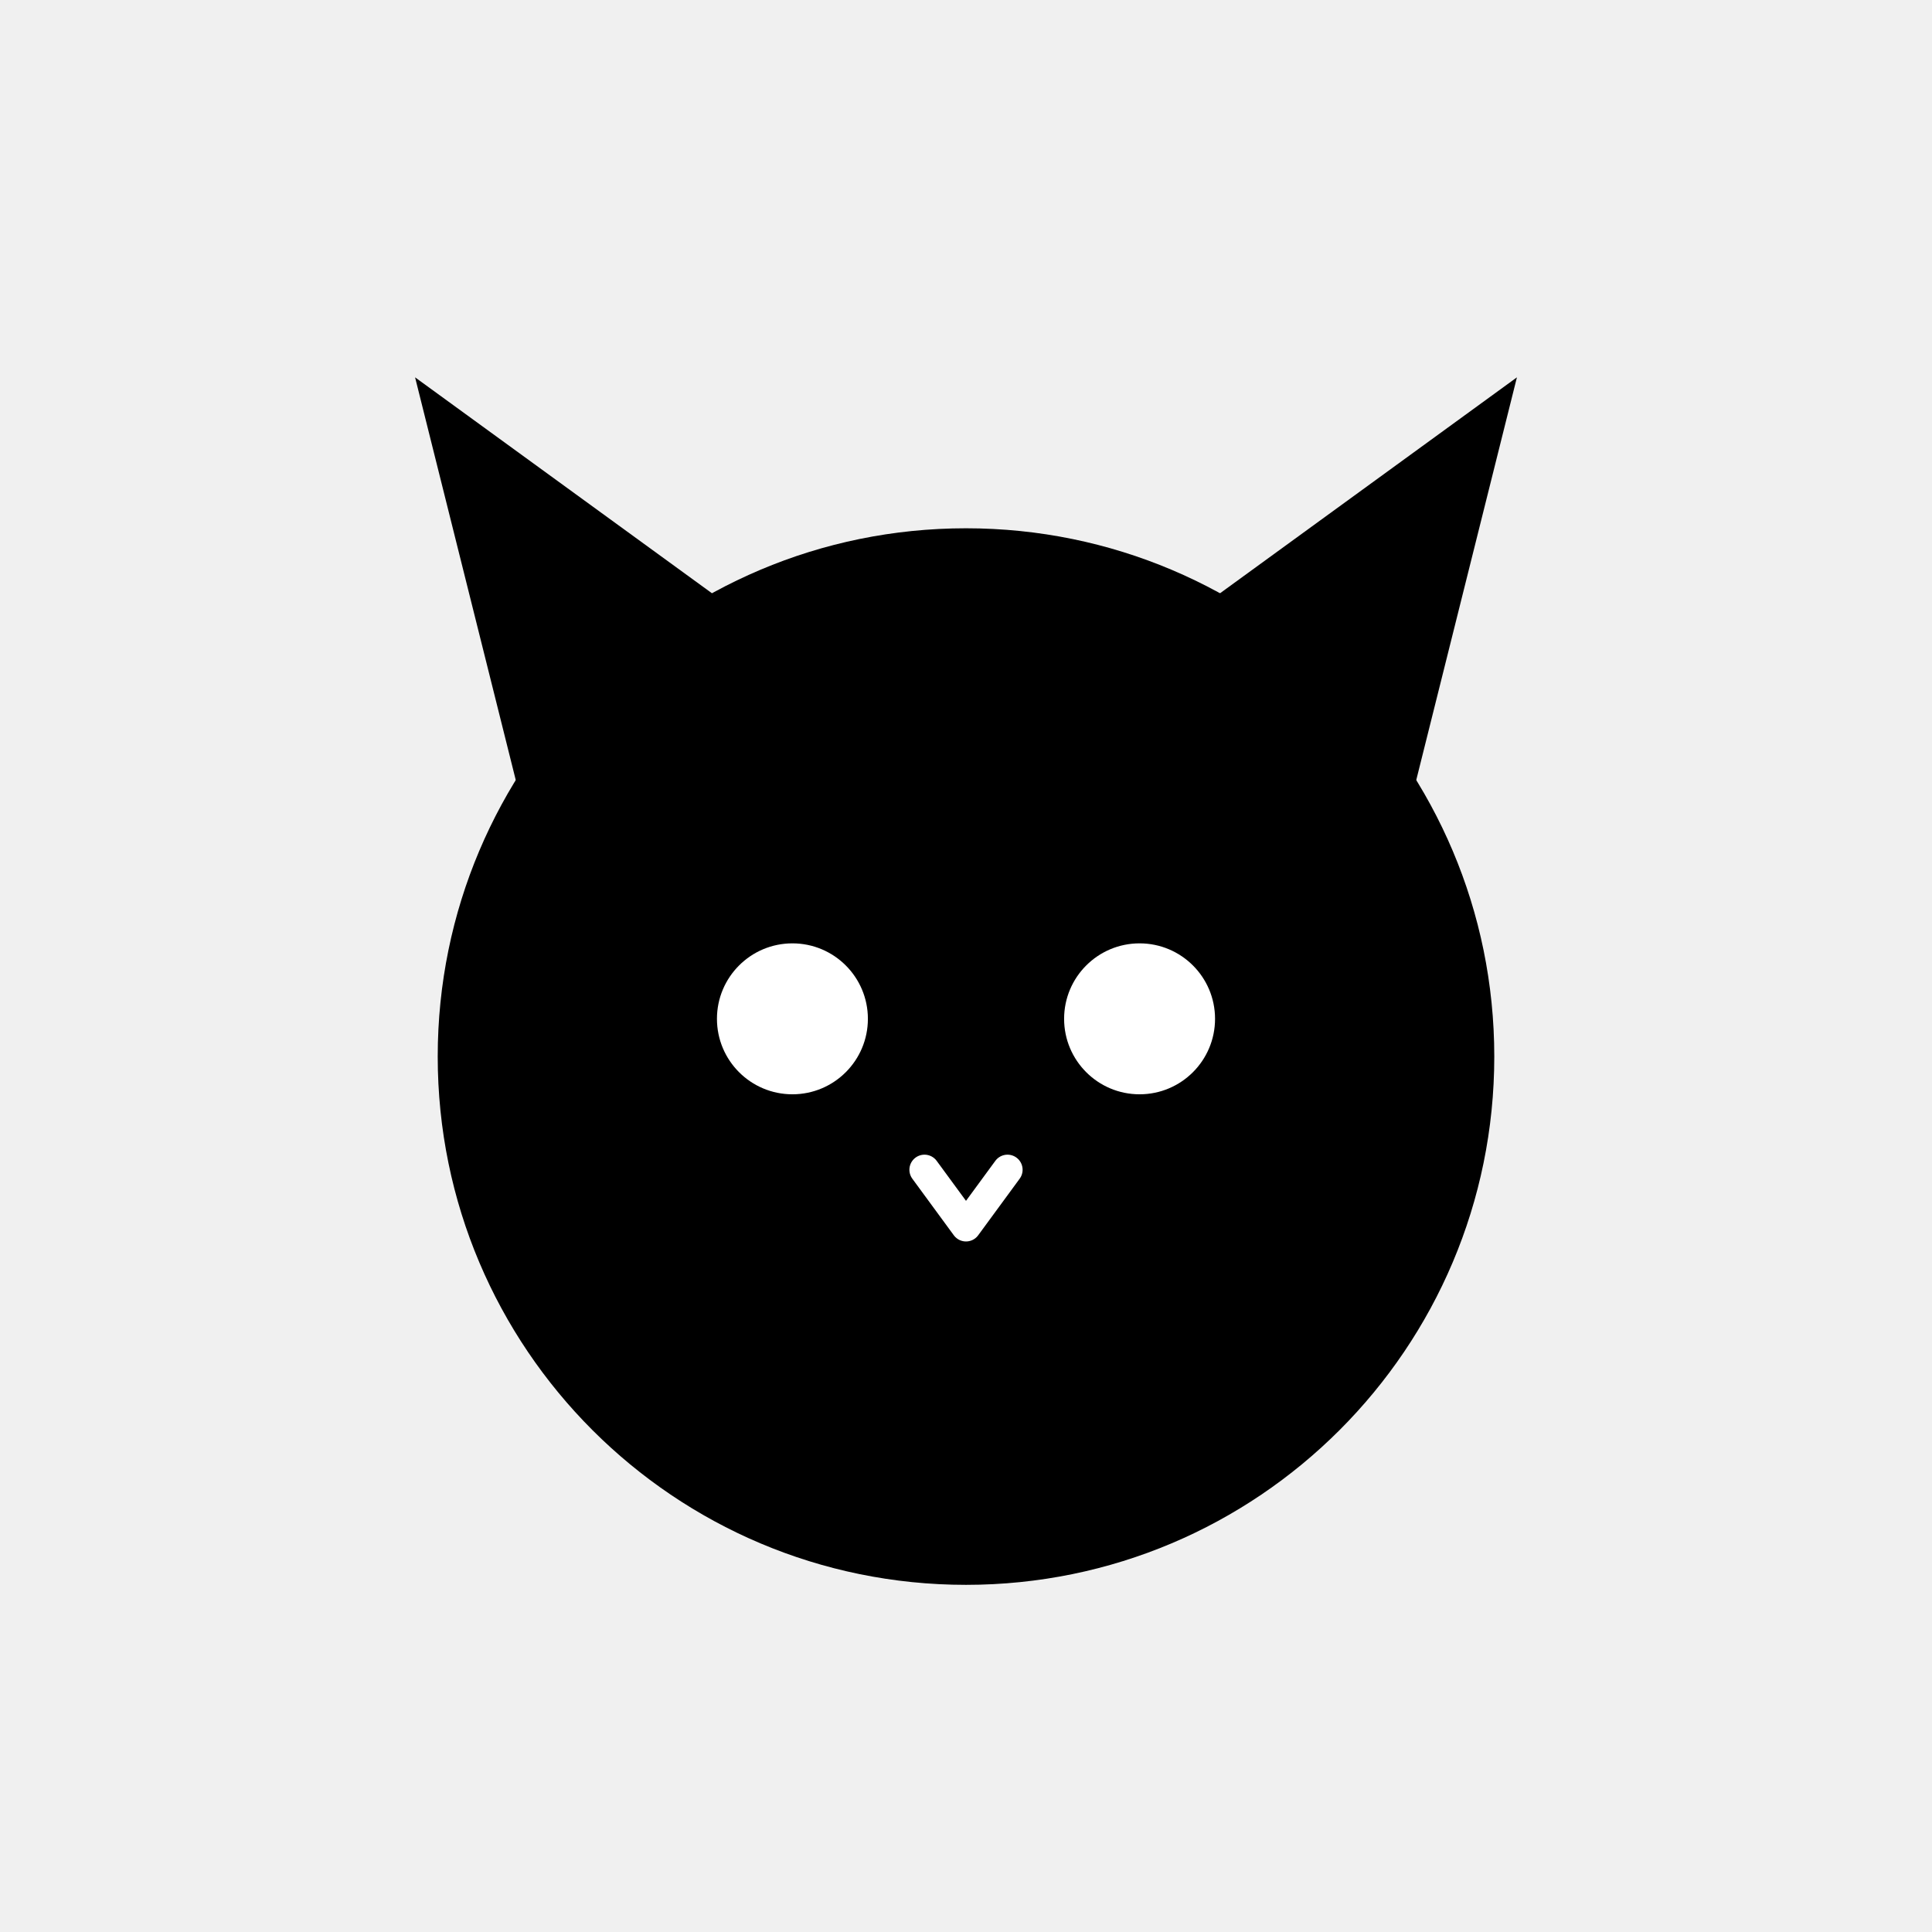
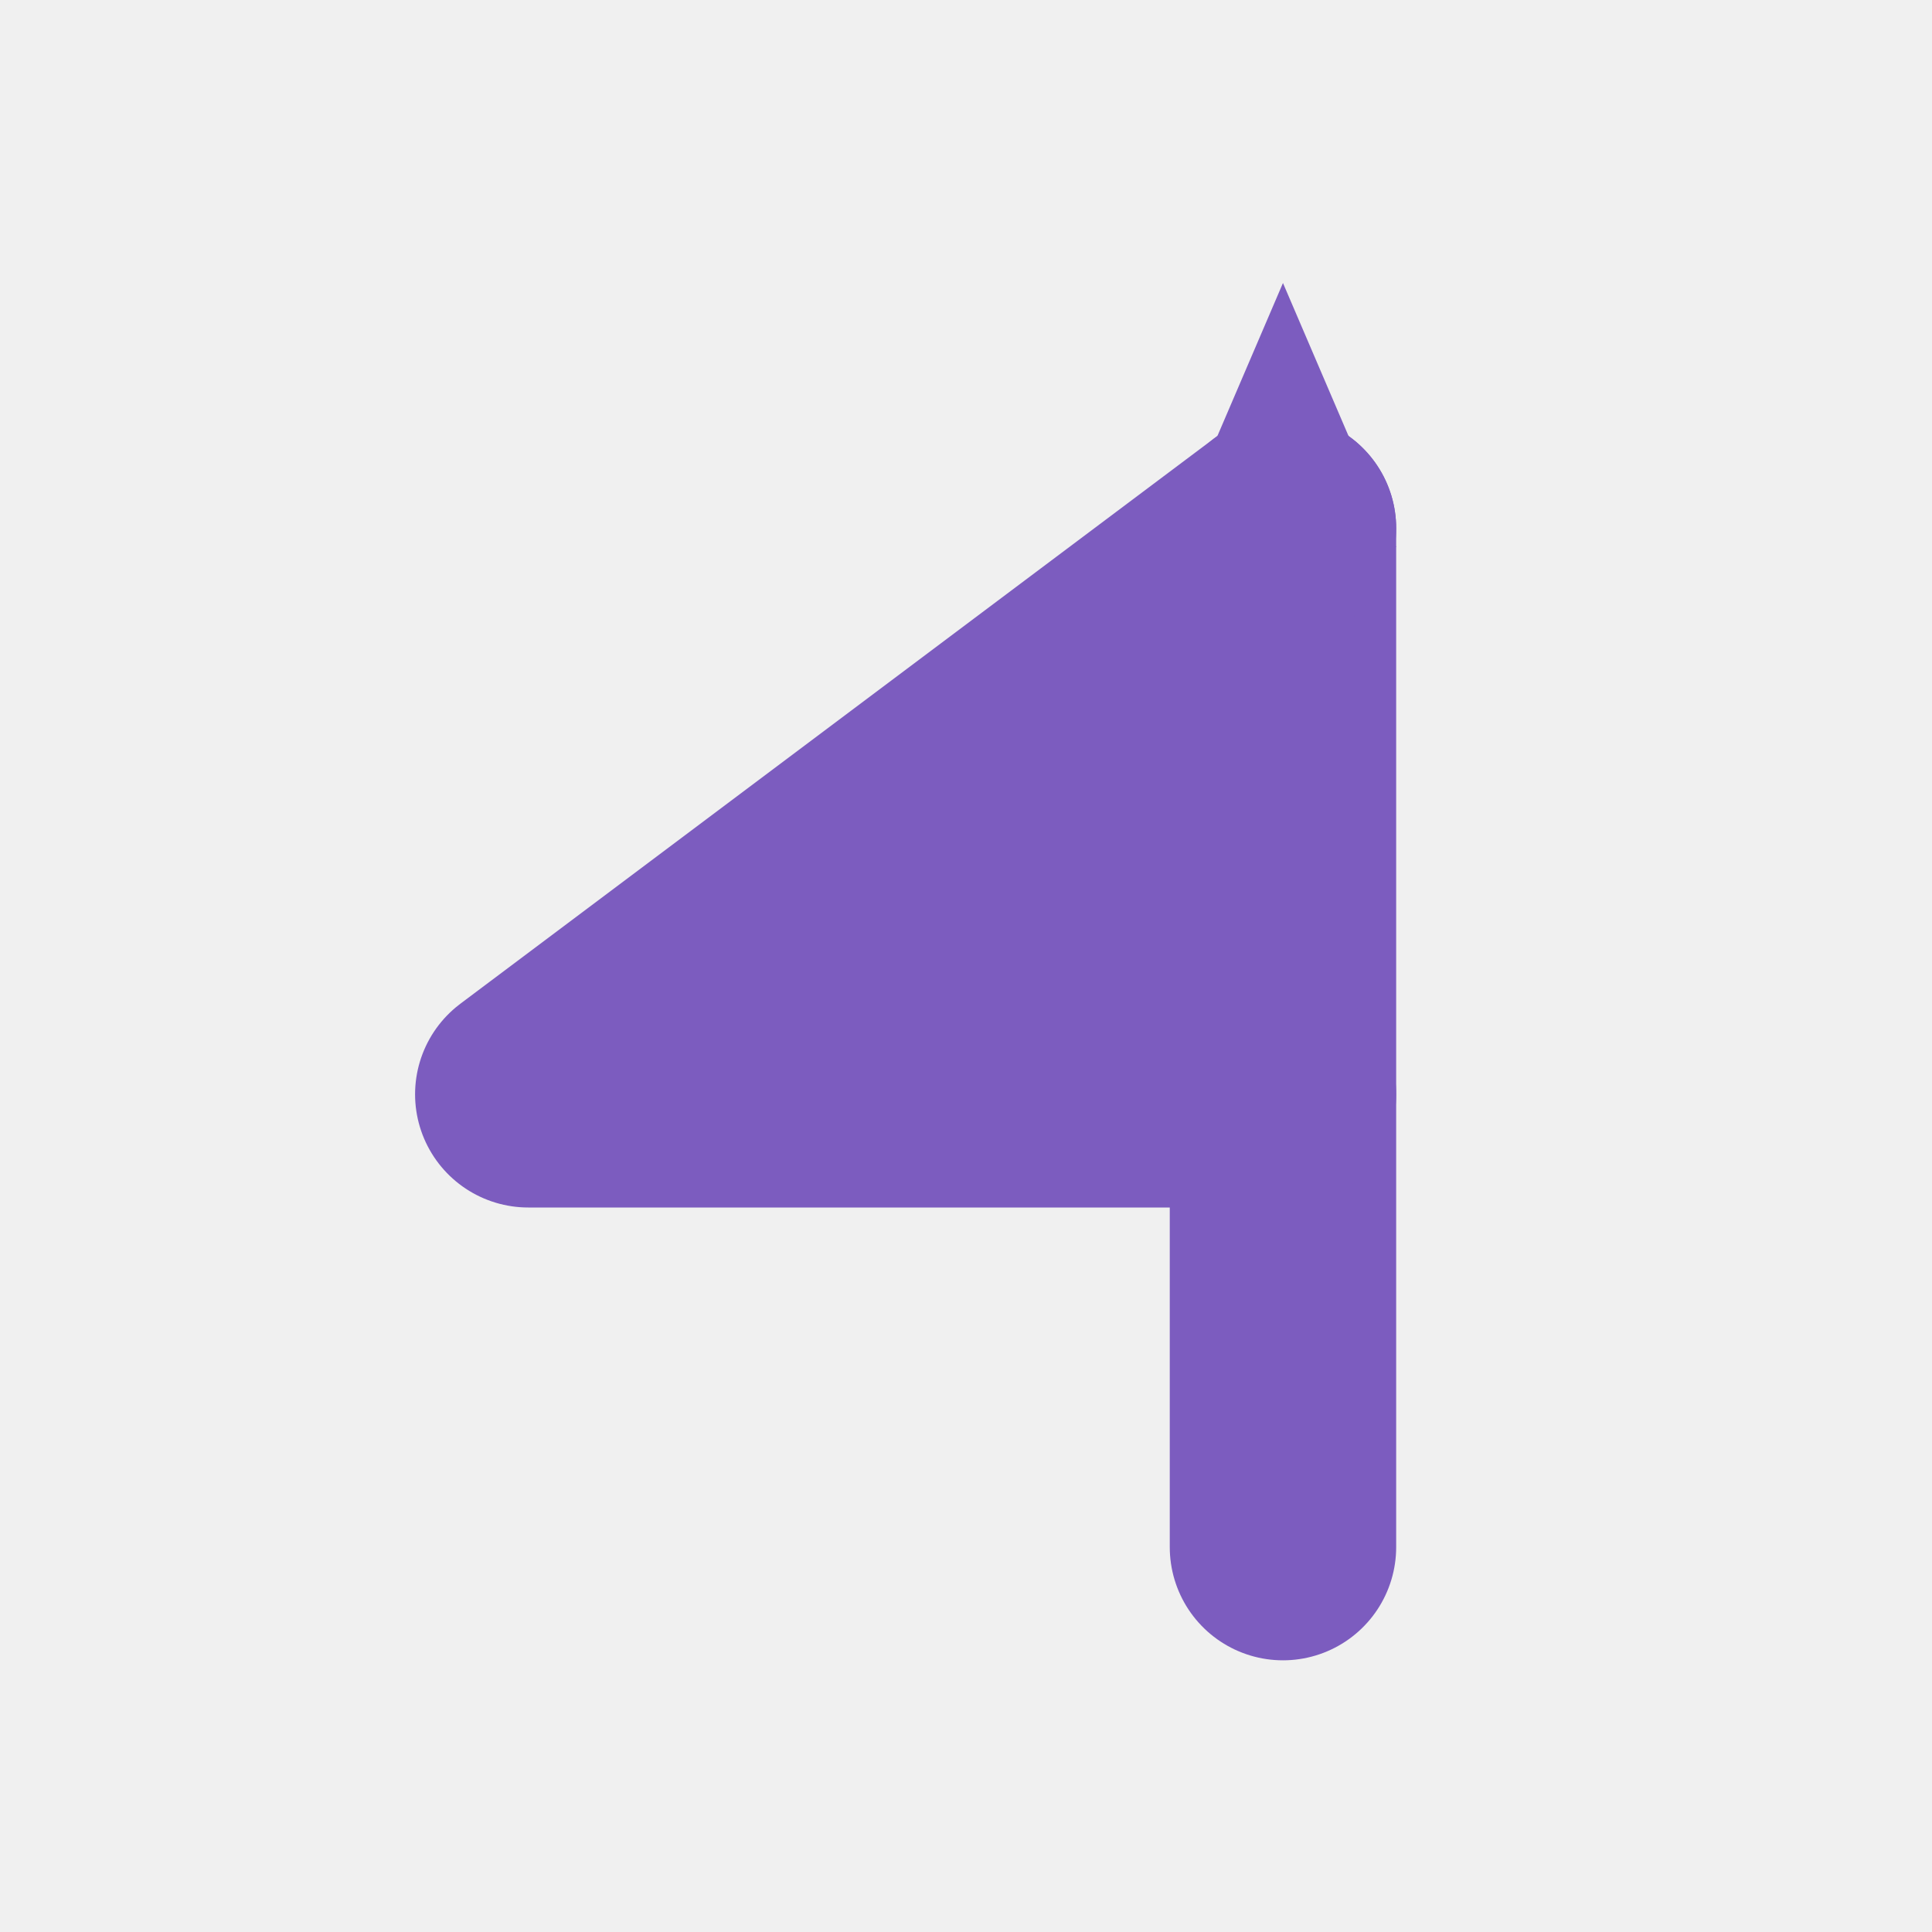
<svg xmlns="http://www.w3.org/2000/svg" width="512" height="512" viewBox="0 0 512 512" fill="none">
-   <path d="M140 220 L110 100 L220 180 Z" fill="currentColor" />
-   <path d="M372 220 L402 100 L292 180 Z" fill="currentColor" />
-   <circle cx="256" cy="280" r="140" fill="currentColor" />
-   <circle cx="210" cy="270" r="20" fill="white" />
-   <circle cx="302" cy="270" r="20" fill="white" />
-   <path d="M245 310 L256 325 L267 310" stroke="white" stroke-width="8" stroke-linecap="round" stroke-linejoin="round" />
+   <g fill="#7C5CBF">
+     <path d="M340 140V410" stroke="#7C5CBF" stroke-width="60" stroke-linecap="round" />
+     <path d="M340 290H140L340 140" stroke="#7C5CBF" stroke-width="60" stroke-linecap="round" stroke-linejoin="round" />
+     <path d="M310 145L340 75L370 145H310Z" />
+   </g>
</svg>
